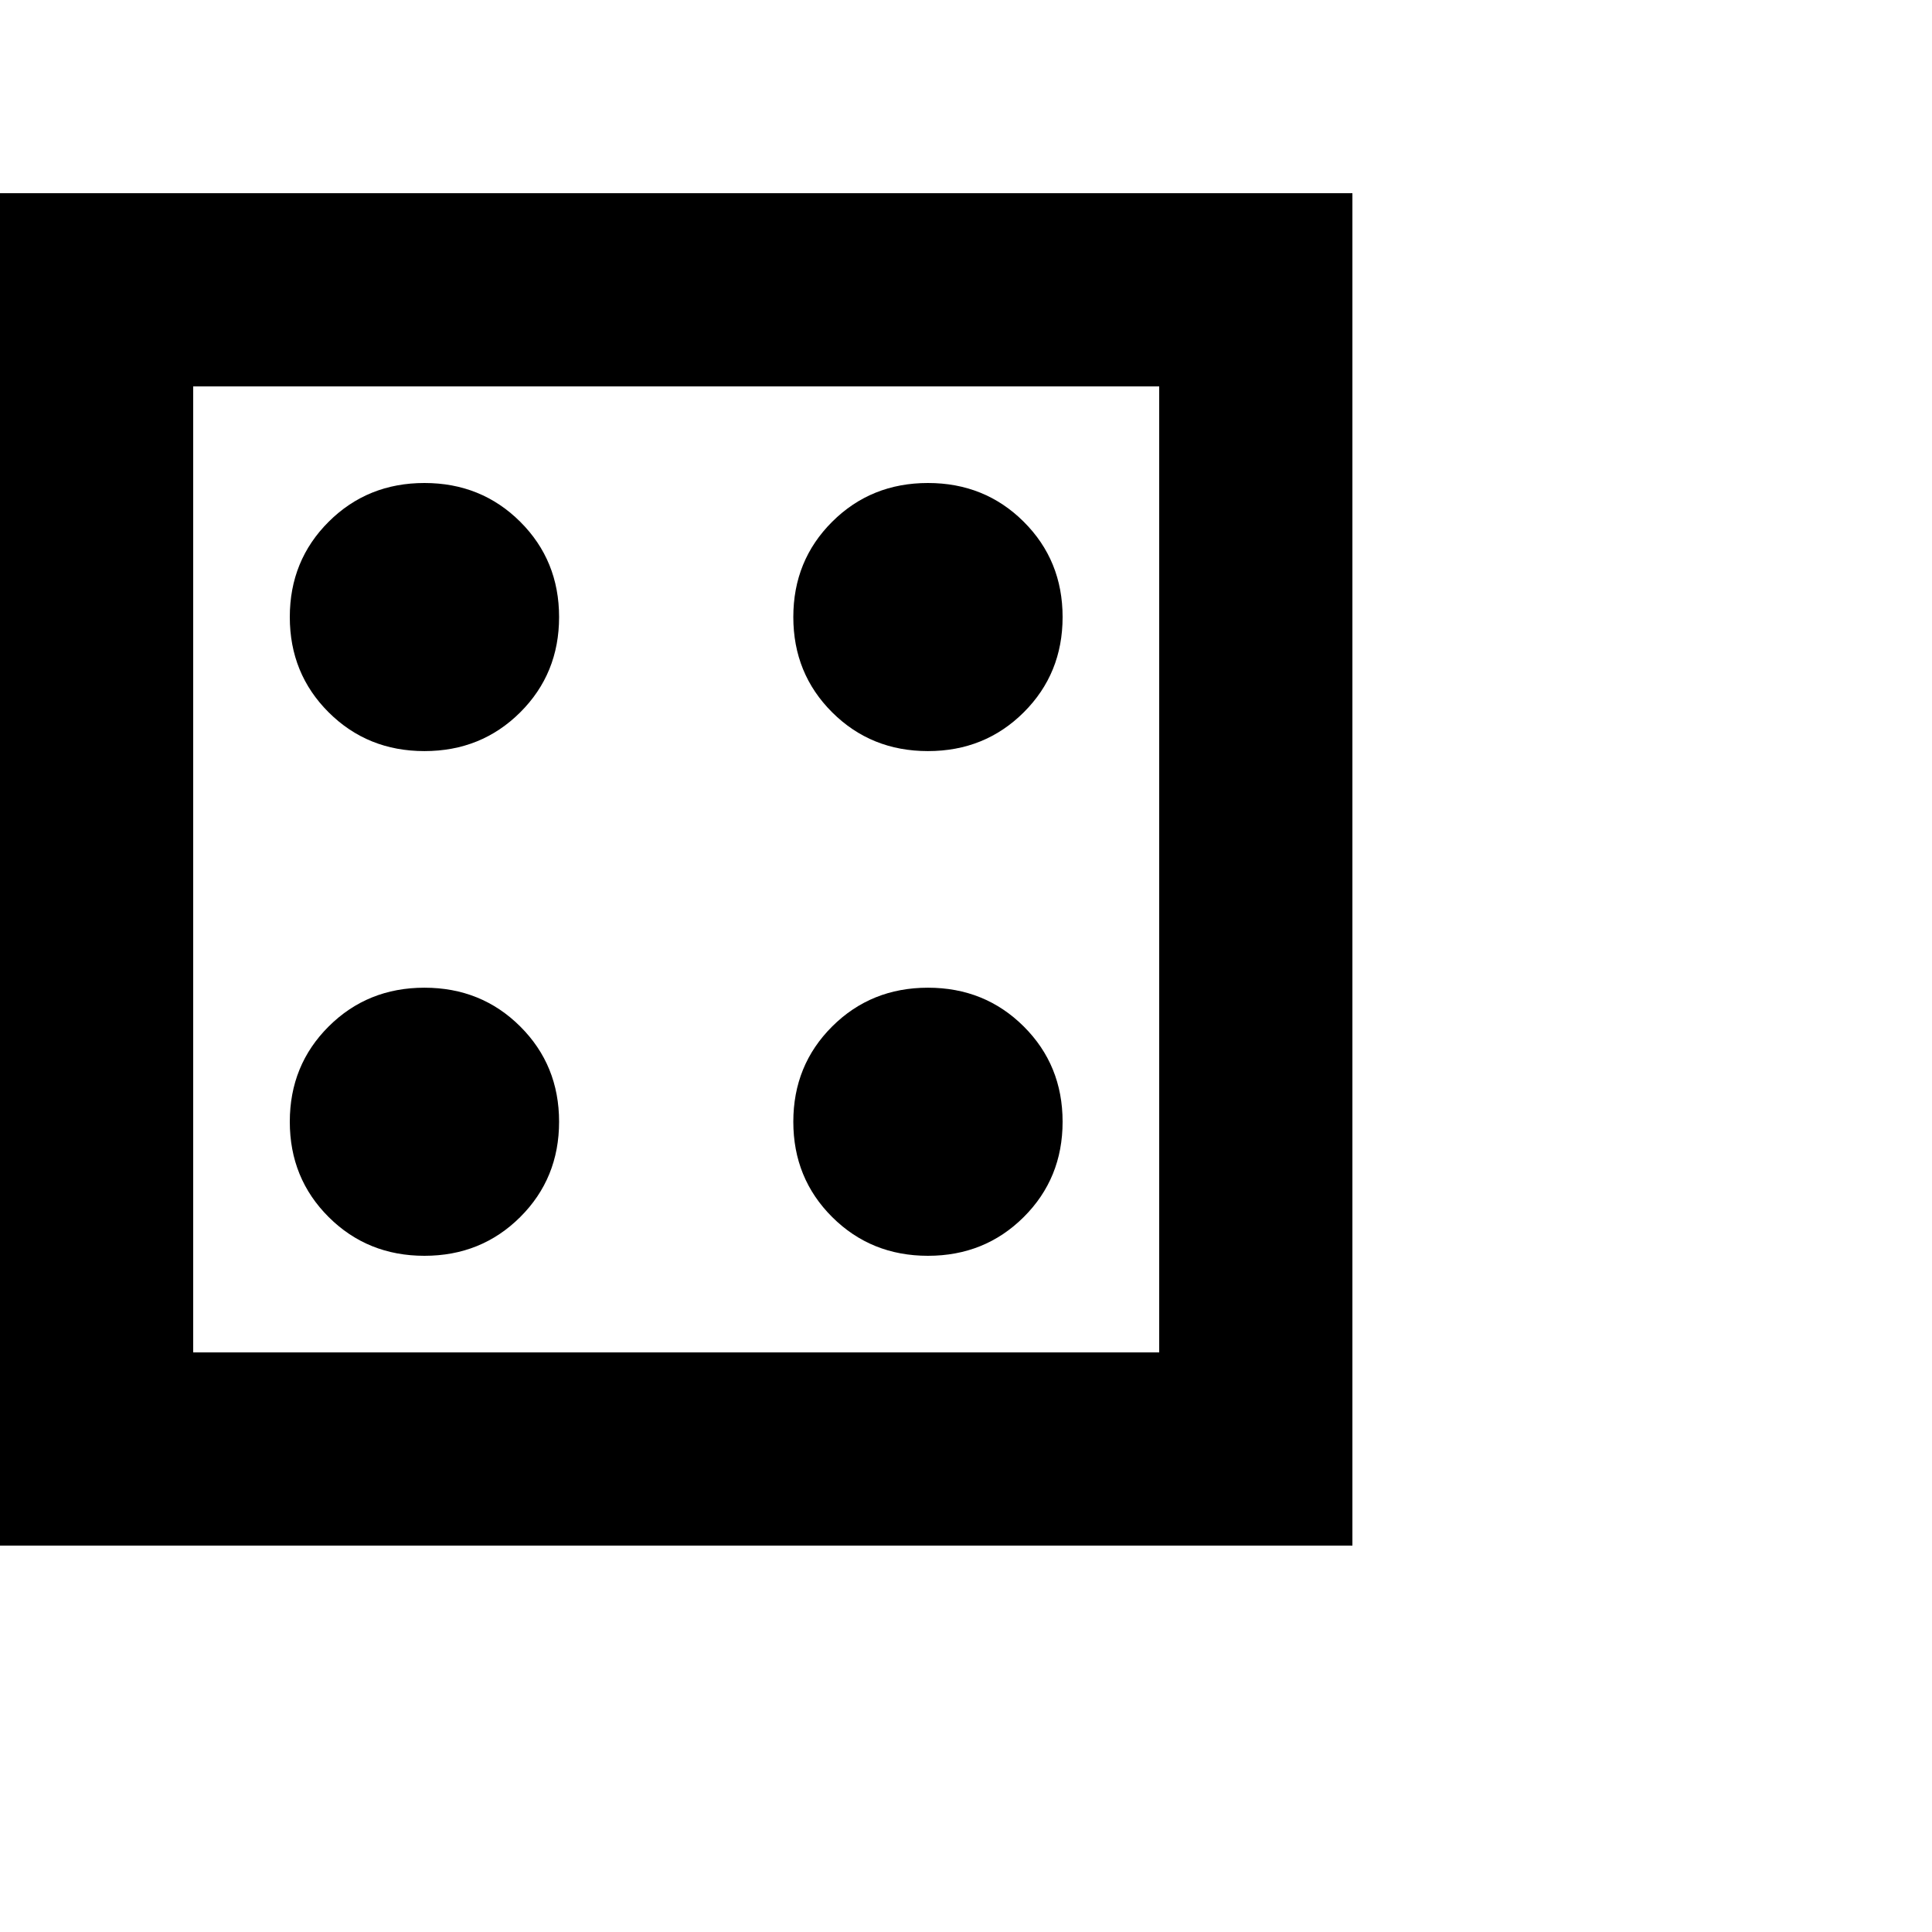
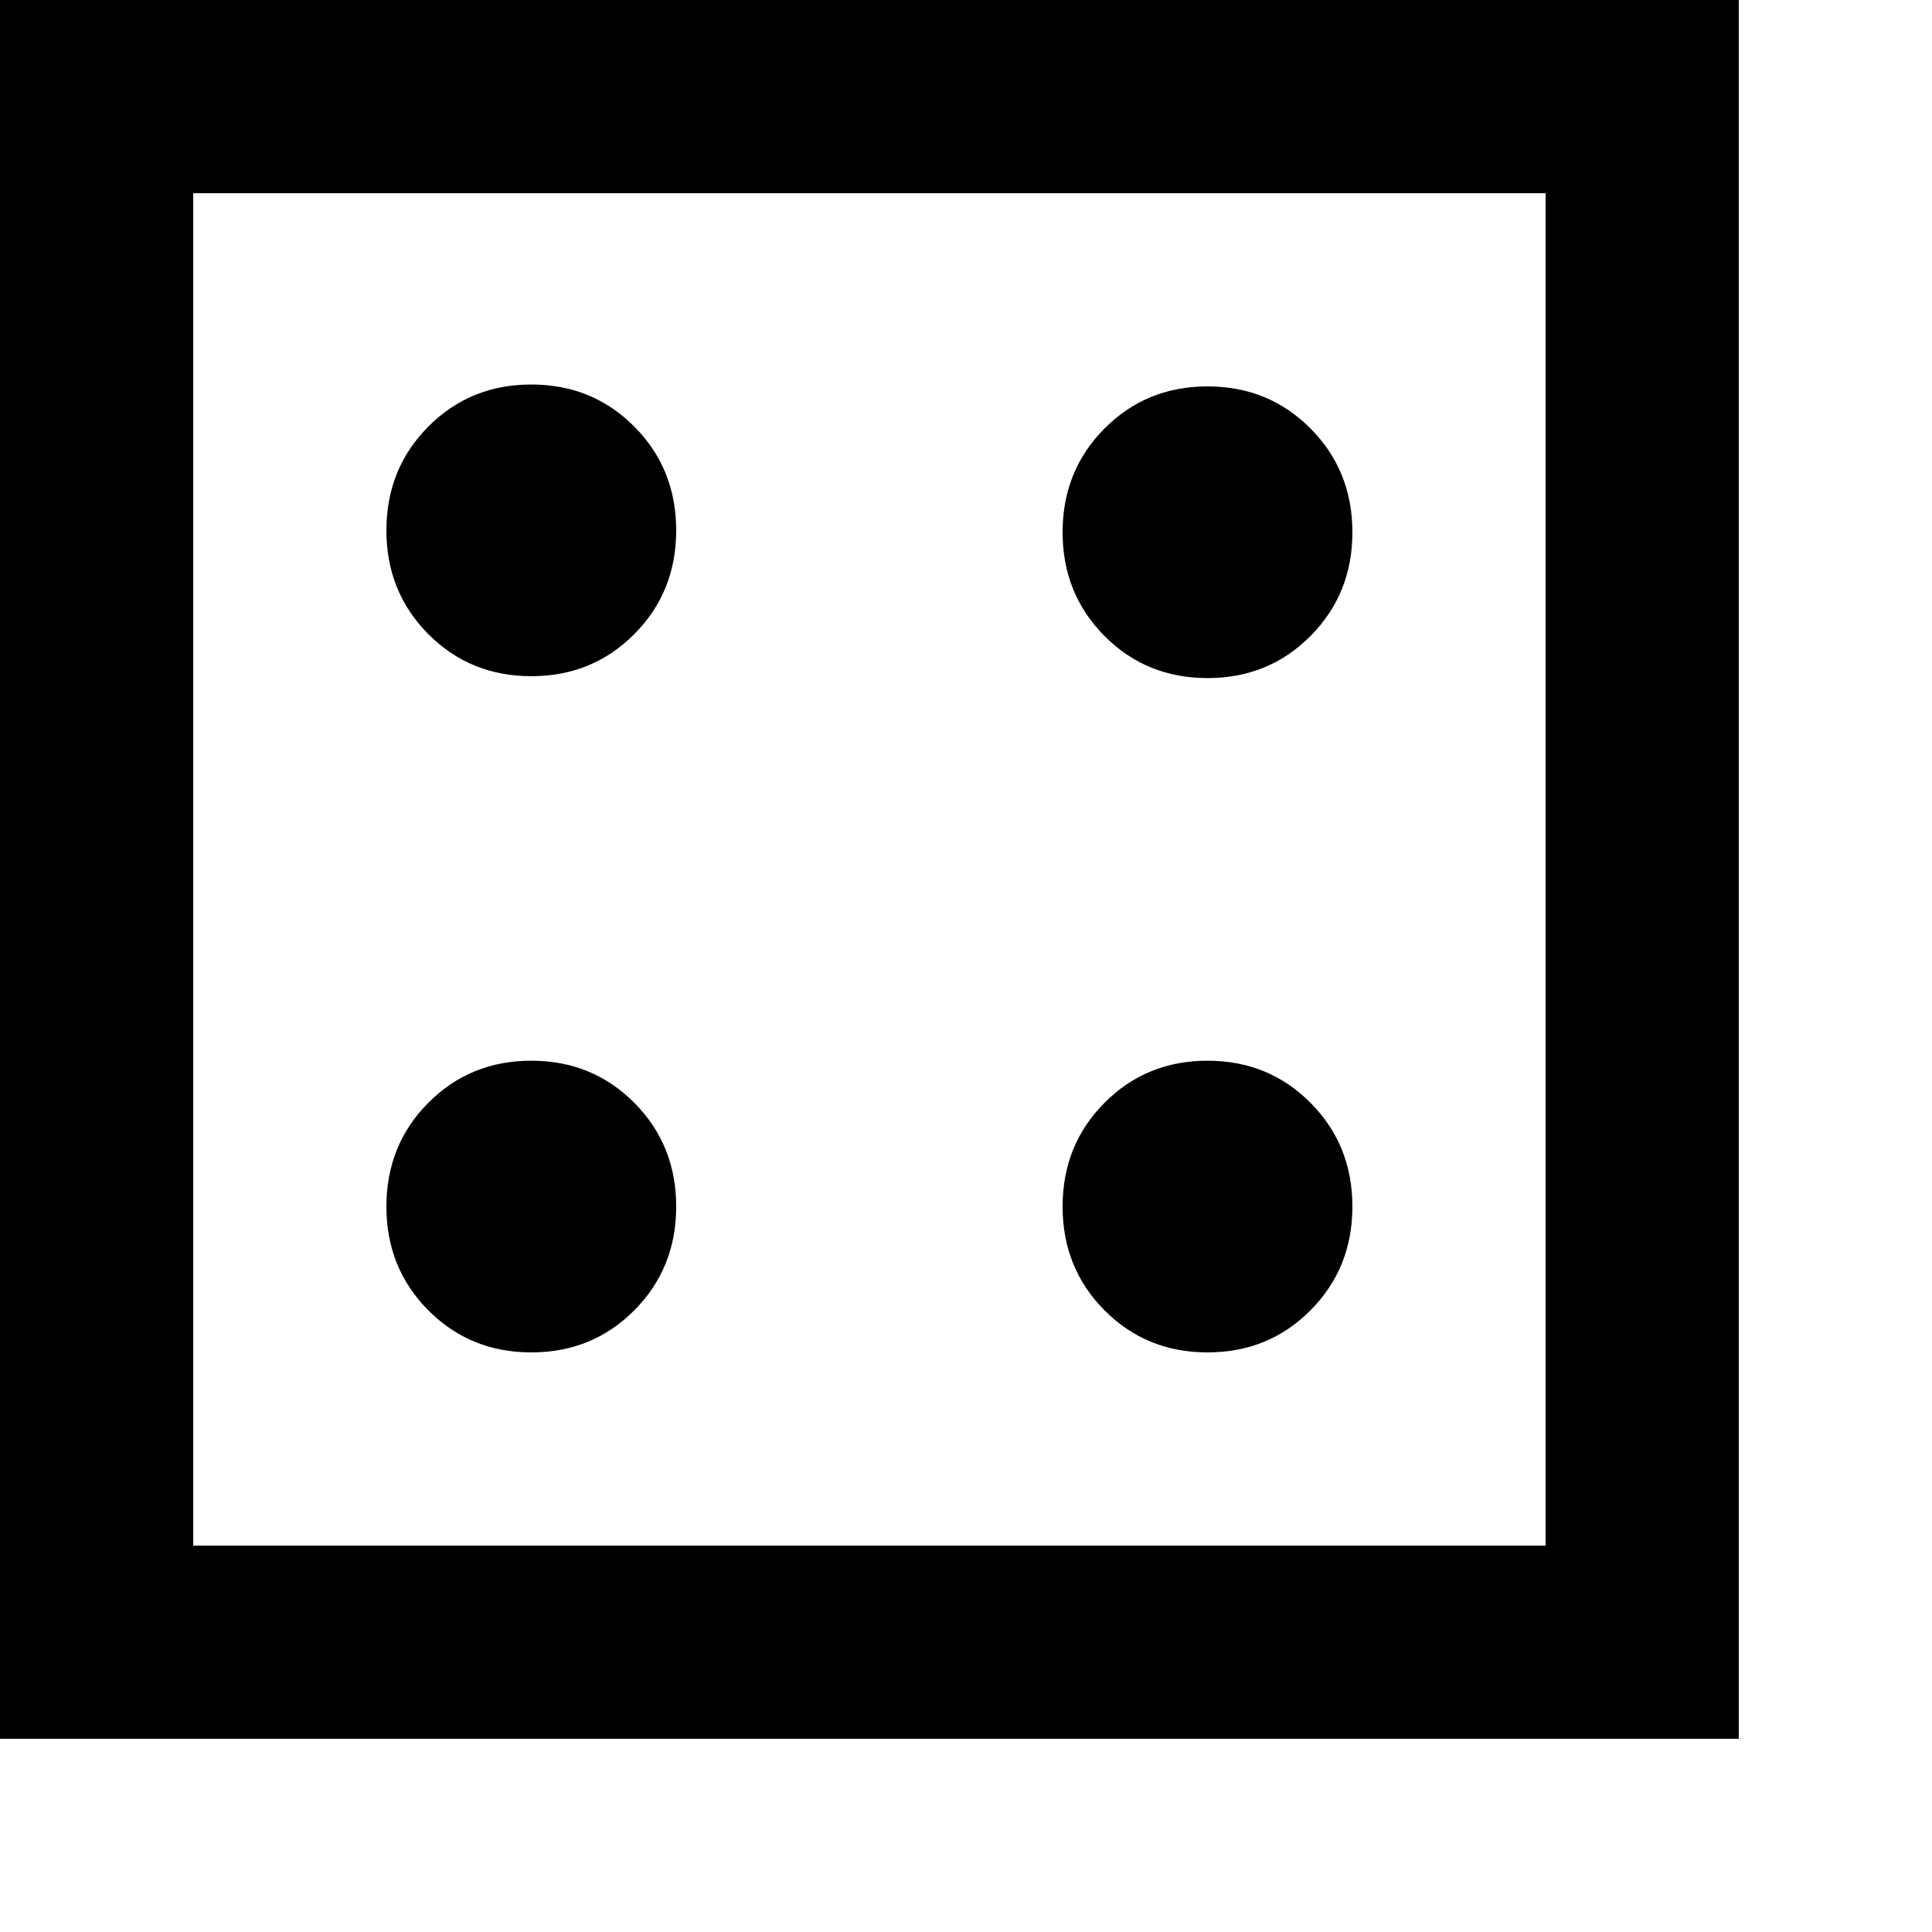
<svg xmlns="http://www.w3.org/2000/svg" height="1024" width="1024" version="1.1" id="svg4375" viewBox="0 0 1024 1024" xml:space="preserve">
  <defs id="defs4">
    <linearGradient id="linearGradient8000">
      <stop style="stop-color:#000000;stop-opacity:1;" offset="0" id="stop7998" />
    </linearGradient>
    <clipPath clipPathUnits="userSpaceOnUse" id="clipPath6029">
      <g id="use6031" />
    </clipPath>
    <clipPath clipPathUnits="userSpaceOnUse" id="clipPath6029-3">
      <g id="use6031-9" />
    </clipPath>
    <clipPath clipPathUnits="userSpaceOnUse" id="clipPath6029-85">
      <g id="use6031-4" />
    </clipPath>
    <clipPath clipPathUnits="userSpaceOnUse" id="clipPath6029-9">
      <g id="use6031-8" />
    </clipPath>
    <clipPath clipPathUnits="userSpaceOnUse" id="clipPath6029-8">
      <g id="use6031-0" />
    </clipPath>
    <clipPath clipPathUnits="userSpaceOnUse" id="clipPath8428">
      <g id="use8430" />
    </clipPath>
    <clipPath clipPathUnits="userSpaceOnUse" id="clipPath6029-5">
      <g id="use6031-6" />
    </clipPath>
    <clipPath clipPathUnits="userSpaceOnUse" id="clipPath6029-83">
      <g id="use6031-62" />
    </clipPath>
    <clipPath clipPathUnits="userSpaceOnUse" id="clipPath6029-6">
      <g id="use6031-3" />
    </clipPath>
    <clipPath clipPathUnits="userSpaceOnUse" id="clipPath6029-7">
      <g id="use6031-99" />
    </clipPath>
    <clipPath clipPathUnits="userSpaceOnUse" id="clipPath6029-30">
      <g id="use6031-5" />
    </clipPath>
    <clipPath clipPathUnits="userSpaceOnUse" id="clipPath6029-99">
      <g id="use6031-05" />
    </clipPath>
    <clipPath clipPathUnits="userSpaceOnUse" id="clipPath6029-4">
      <g id="use6031-39" />
    </clipPath>
    <clipPath clipPathUnits="userSpaceOnUse" id="clipPath6029-68">
      <g id="use6031-7" />
    </clipPath>
    <clipPath clipPathUnits="userSpaceOnUse" id="clipPath6029-92">
      <g id="use6031-76" />
    </clipPath>
    <clipPath clipPathUnits="userSpaceOnUse" id="clipPath6029-73">
      <g id="use6031-75" />
    </clipPath>
    <clipPath clipPathUnits="userSpaceOnUse" id="clipPath6029-1">
      <g id="use6031-1" />
    </clipPath>
    <clipPath clipPathUnits="userSpaceOnUse" id="clipPath6029-37">
      <g id="use6031-2" />
    </clipPath>
    <clipPath clipPathUnits="userSpaceOnUse" id="clipPath6029-67">
      <g id="use6031-81" />
    </clipPath>
    <clipPath clipPathUnits="userSpaceOnUse" id="clipPath6029-76">
      <g id="use6031-766" />
    </clipPath>
    <clipPath clipPathUnits="userSpaceOnUse" id="clipPath6029-685">
      <g id="use6031-19" />
    </clipPath>
    <clipPath clipPathUnits="userSpaceOnUse" id="clipPath6029-33">
      <g id="use6031-37" />
    </clipPath>
    <clipPath clipPathUnits="userSpaceOnUse" id="clipPath6029-40">
      <g id="use6031-46" />
    </clipPath>
    <clipPath clipPathUnits="userSpaceOnUse" id="clipPath6029-764">
      <g id="use6031-29" />
    </clipPath>
    <clipPath clipPathUnits="userSpaceOnUse" id="clipPath6029-44">
      <g id="use6031-00" />
    </clipPath>
    <clipPath clipPathUnits="userSpaceOnUse" id="clipPath6029-77">
      <g id="use6031-68" />
    </clipPath>
    <clipPath clipPathUnits="userSpaceOnUse" id="clipPath6029-31">
      <g id="use6031-86" />
    </clipPath>
    <clipPath clipPathUnits="userSpaceOnUse" id="clipPath6029-62">
      <g id="use6031-58" />
    </clipPath>
    <clipPath clipPathUnits="userSpaceOnUse" id="clipPath6029-56">
      <g id="use6031-77" />
    </clipPath>
    <clipPath clipPathUnits="userSpaceOnUse" id="clipPath6029-18">
      <g id="use6031-26" />
    </clipPath>
    <clipPath clipPathUnits="userSpaceOnUse" id="clipPath6029-2">
      <g id="use6031-91" />
    </clipPath>
    <clipPath clipPathUnits="userSpaceOnUse" id="clipPath6029-0">
      <g id="use6031-17" />
    </clipPath>
    <clipPath clipPathUnits="userSpaceOnUse" id="clipPath6029-373">
      <g id="use6031-80" />
    </clipPath>
    <clipPath clipPathUnits="userSpaceOnUse" id="clipPath6029-98">
      <g id="use6031-773" />
    </clipPath>
    <clipPath clipPathUnits="userSpaceOnUse" id="clipPath6029-24">
      <g id="use6031-44" />
    </clipPath>
    <clipPath clipPathUnits="userSpaceOnUse" id="clipPath6029-185">
      <g id="use6031-61" />
    </clipPath>
    <clipPath clipPathUnits="userSpaceOnUse" id="clipPath6029-87">
      <g id="use6031-79" />
    </clipPath>
    <clipPath clipPathUnits="userSpaceOnUse" id="clipPath6029-19">
      <g id="use6031-45" />
    </clipPath>
    <clipPath clipPathUnits="userSpaceOnUse" id="clipPath6029-52">
      <g id="use6031-25" />
    </clipPath>
    <clipPath clipPathUnits="userSpaceOnUse" id="clipPath6029-79">
      <g id="use6031-59" />
    </clipPath>
    <clipPath clipPathUnits="userSpaceOnUse" id="clipPath6029-60">
      <g id="use6031-50" />
    </clipPath>
    <clipPath clipPathUnits="userSpaceOnUse" id="clipPath6029-440">
      <g id="use6031-056" />
    </clipPath>
    <clipPath clipPathUnits="userSpaceOnUse" id="clipPath6029-65">
      <g id="use6031-97" />
    </clipPath>
    <clipPath clipPathUnits="userSpaceOnUse" id="clipPath6029-768">
      <g id="use6031-35" />
    </clipPath>
    <clipPath clipPathUnits="userSpaceOnUse" id="clipPath6029-404">
      <g id="use6031-43" />
    </clipPath>
    <clipPath clipPathUnits="userSpaceOnUse" id="clipPath6029-306">
      <g id="use6031-376" />
    </clipPath>
    <clipPath clipPathUnits="userSpaceOnUse" id="clipPath6029-71">
      <g id="use6031-66" />
    </clipPath>
    <clipPath clipPathUnits="userSpaceOnUse" id="clipPath6029-731">
      <g id="use6031-626" />
    </clipPath>
    <clipPath clipPathUnits="userSpaceOnUse" id="clipPath6029-23">
      <g id="use6031-811" />
    </clipPath>
    <clipPath clipPathUnits="userSpaceOnUse" id="clipPath6029-198">
      <g id="use6031-16" />
    </clipPath>
    <clipPath clipPathUnits="userSpaceOnUse" id="clipPath6029-653">
      <g id="use6031-6268" />
    </clipPath>
    <clipPath clipPathUnits="userSpaceOnUse" id="clipPath6029-54">
      <g id="use6031-10" />
    </clipPath>
    <clipPath clipPathUnits="userSpaceOnUse" id="clipPath6029-32">
      <g id="use6031-175" />
    </clipPath>
    <clipPath clipPathUnits="userSpaceOnUse" id="clipPath6029-21">
      <g id="use6031-23" />
    </clipPath>
    <clipPath clipPathUnits="userSpaceOnUse" id="clipPath6029-49">
      <g id="use6031-93" />
    </clipPath>
    <clipPath clipPathUnits="userSpaceOnUse" id="clipPath6029-74">
      <g id="use6031-813" />
    </clipPath>
    <clipPath clipPathUnits="userSpaceOnUse" id="clipPath6029-39">
      <g id="use6031-52" />
    </clipPath>
    <clipPath clipPathUnits="userSpaceOnUse" id="clipPath6029-925">
      <g id="use6031-47" />
    </clipPath>
    <clipPath clipPathUnits="userSpaceOnUse" id="clipPath6029-47">
      <g id="use6031-24" />
    </clipPath>
    <clipPath clipPathUnits="userSpaceOnUse" id="clipPath6029-36">
      <g id="use6031-38" />
    </clipPath>
    <clipPath clipPathUnits="userSpaceOnUse" id="clipPath6029-682">
      <g id="use6031-477" />
    </clipPath>
    <clipPath clipPathUnits="userSpaceOnUse" id="clipPath6029-20">
      <g id="use6031-84" />
    </clipPath>
    <clipPath clipPathUnits="userSpaceOnUse" id="clipPath6029-04">
      <g id="use6031-18" />
    </clipPath>
    <clipPath clipPathUnits="userSpaceOnUse" id="clipPath6029-540">
      <g id="use6031-938" />
    </clipPath>
    <clipPath clipPathUnits="userSpaceOnUse" id="clipPath6029-51">
      <g id="use6031-163" />
    </clipPath>
    <clipPath clipPathUnits="userSpaceOnUse" id="clipPath6029-91">
      <g id="use6031-680" />
    </clipPath>
    <clipPath clipPathUnits="userSpaceOnUse" id="clipPath6029-41">
      <g id="use6031-454" />
    </clipPath>
    <clipPath clipPathUnits="userSpaceOnUse" id="clipPath6029-309">
      <g id="use6031-22" />
    </clipPath>
    <clipPath clipPathUnits="userSpaceOnUse" id="clipPath6029-88">
      <g id="use6031-63" />
    </clipPath>
    <clipPath clipPathUnits="userSpaceOnUse" id="clipPath6029-917">
      <g id="use6031-34" />
    </clipPath>
    <clipPath clipPathUnits="userSpaceOnUse" id="clipPath6029-42">
      <g id="use6031-004" />
    </clipPath>
    <clipPath clipPathUnits="userSpaceOnUse" id="clipPath6029-392">
      <g id="use6031-60" />
    </clipPath>
    <clipPath clipPathUnits="userSpaceOnUse" id="clipPath6029-677">
      <g id="use6031-94" />
    </clipPath>
    <clipPath clipPathUnits="userSpaceOnUse" id="clipPath6029-308">
      <g id="use6031-01" />
    </clipPath>
    <clipPath clipPathUnits="userSpaceOnUse" id="clipPath6029-53">
      <g id="use6031-90" />
    </clipPath>
    <clipPath clipPathUnits="userSpaceOnUse" id="clipPath6029-739">
      <g id="use6031-386" />
    </clipPath>
    <clipPath clipPathUnits="userSpaceOnUse" id="clipPath6029-59">
      <g id="use6031-261" />
    </clipPath>
    <clipPath clipPathUnits="userSpaceOnUse" id="clipPath6029-81">
      <g id="use6031-902" />
    </clipPath>
    <clipPath clipPathUnits="userSpaceOnUse" id="clipPath6029-17">
      <g id="use6031-02" />
    </clipPath>
    <clipPath clipPathUnits="userSpaceOnUse" id="clipPath6029-84">
      <g id="use6031-108" />
    </clipPath>
    <clipPath clipPathUnits="userSpaceOnUse" id="clipPath6029-514">
      <g id="use6031-31" />
    </clipPath>
    <clipPath clipPathUnits="userSpaceOnUse" id="clipPath6029-767">
      <g id="use6031-74" />
    </clipPath>
    <clipPath clipPathUnits="userSpaceOnUse" id="clipPath6029-209">
      <g id="use6031-95" />
    </clipPath>
    <clipPath clipPathUnits="userSpaceOnUse" id="clipPath6029-03">
      <g id="use6031-78" />
    </clipPath>
    <clipPath clipPathUnits="userSpaceOnUse" id="clipPath6029-776">
      <g id="use6031-776" />
    </clipPath>
    <clipPath clipPathUnits="userSpaceOnUse" id="clipPath6029-94">
      <g id="use6031-440" />
    </clipPath>
    <clipPath clipPathUnits="userSpaceOnUse" id="clipPath6029-90">
      <g id="use6031-30" />
    </clipPath>
    <clipPath clipPathUnits="userSpaceOnUse" id="clipPath6029-323">
      <g id="use6031-996" />
    </clipPath>
    <clipPath clipPathUnits="userSpaceOnUse" id="clipPath6029-45">
      <g id="use6031-28" />
    </clipPath>
    <clipPath clipPathUnits="userSpaceOnUse" id="clipPath6029-34">
      <g id="use6031-769" />
    </clipPath>
  </defs>
  <g id="layer1" style="display:inline">
-     <path fill="currentColor" d="M 716.8,819.2 H 0 V 102.4 H 716.8 Z M 614.4,716.8 v -512 l -512,0 0,512 z" id="path17940" style="stroke-width:1.582" />
-     <path d="m 153.6,327.048 c 0,-19.999 6.872,-36.84 20.616,-50.523 C 187.96,262.842 204.876,256 224.963,256 c 20.087,0 37.003,6.842 50.747,20.525 13.744,13.683 20.616,30.525 20.616,50.523 0,19.999 -6.872,36.84 -20.616,50.523 -13.744,13.683 -30.66,20.525 -50.747,20.525 -20.087,0 -37.003,-6.842 -50.747,-20.525 C 160.472,363.888 153.6,347.047 153.6,327.048 Z" style="fill:currentColor;stroke-width:1.582" id="path17957" />
-     <path d="m 420.474,594.552 c 0,-19.999 6.872,-36.84 20.616,-50.523 13.744,-13.683 30.66,-20.525 50.747,-20.525 20.087,0 37.003,6.842 50.747,20.525 13.744,13.683 20.616,30.525 20.616,50.523 0,19.999 -6.872,36.84 -20.616,50.523 -13.744,13.683 -30.66,20.525 -50.747,20.525 -20.087,0 -37.003,-6.842 -50.747,-20.525 -13.744,-13.683 -20.616,-30.525 -20.616,-50.523 z" style="display:inline;fill:currentColor;stroke-width:1.582" id="path17957-0" />
-     <path d="m 153.6,594.552 c 0,-19.999 6.872,-36.84 20.616,-50.523 13.744,-13.683 30.66,-20.525 50.747,-20.525 20.087,0 37.003,6.842 50.747,20.525 13.744,13.683 20.616,30.525 20.616,50.523 0,19.999 -6.872,36.84 -20.616,50.523 -13.744,13.683 -30.66,20.525 -50.747,20.525 -20.087,0 -37.003,-6.842 -50.747,-20.525 C 160.472,631.391 153.6,614.55 153.6,594.552 Z" style="display:inline;fill:currentColor;stroke-width:1.582" id="path17957-9" />
-     <path d="m 420.474,327.048 c 0,-19.999 6.872,-36.84 20.616,-50.523 C 454.834,262.842 471.75,256 491.837,256 c 20.087,0 37.003,6.842 50.747,20.525 13.744,13.683 20.616,30.525 20.616,50.523 0,19.999 -6.872,36.84 -20.616,50.523 -13.744,13.683 -30.66,20.525 -50.747,20.525 -20.087,0 -37.003,-6.842 -50.747,-20.525 -13.744,-13.683 -20.616,-30.525 -20.616,-50.523 z" style="display:inline;fill:currentColor;stroke-width:1.582" id="path17957-9-5" />
+     <path fill="currentColor" d="M 921.6,921.6 H 0 V 0 H 921.6 Z M 819.2,819.2 V 102.4 H 102.4 v 716.8 z" id="path17940" style="stroke-width:1.582" />
+     <path d="m 204.8,281.1 c 0,-21.759 7.396,-40.081 22.187,-54.969 C 241.778,211.244 259.982,203.8 281.6,203.8 c 21.618,0 39.822,7.444 54.613,22.331 C 351.004,241.019 358.4,259.341 358.4,281.1 c 0,21.759 -7.396,40.081 -22.187,54.969 -14.791,14.887 -32.996,22.331 -54.613,22.331 -21.618,0 -39.822,-7.444 -54.613,-22.331 C 212.196,321.181 204.8,302.859 204.8,281.1 Z" style="fill:currentColor;stroke-width:1.712" id="path17957" />
+     <path d="m 204.8,639.5 c 0,-21.759 7.396,-40.081 22.187,-54.969 C 241.778,569.644 259.982,562.2 281.6,562.2 c 21.618,0 39.822,7.444 54.613,22.331 C 351.004,599.419 358.4,617.741 358.4,639.5 c 0,21.759 -7.396,40.081 -22.187,54.969 -14.791,14.887 -32.996,22.331 -54.613,22.331 -21.618,0 -39.822,-7.444 -54.613,-22.331 C 212.196,679.581 204.8,661.259 204.8,639.5 Z" style="display:inline;fill:currentColor;stroke-width:1.712" id="path17957-8" />
+     <path d="m 563.2,639.5 c 0,-21.759 7.396,-40.081 22.187,-54.969 C 600.178,569.644 618.382,562.2 640,562.2 c 21.618,0 39.822,7.444 54.613,22.331 C 709.404,599.419 716.8,617.741 716.8,639.5 c 0,21.759 -7.396,40.081 -22.187,54.969 -14.791,14.887 -32.996,22.331 -54.613,22.331 -21.618,0 -39.822,-7.444 -54.613,-22.331 C 570.596,679.581 563.2,661.259 563.2,639.5 Z" style="display:inline;fill:currentColor;stroke-width:1.712" id="path17957-61" />
+     <path d="m 563.2,282.1 c 0,-21.759 7.396,-40.081 22.187,-54.969 C 600.178,212.244 618.382,204.8 640,204.8 c 21.618,0 39.822,7.444 54.613,22.331 C 709.404,242.019 716.8,260.341 716.8,282.1 c 0,21.759 -7.396,40.081 -22.187,54.969 -14.791,14.887 -32.996,22.331 -54.613,22.331 -21.618,0 -39.822,-7.444 -54.613,-22.331 C 570.596,322.181 563.2,303.859 563.2,282.1 Z" style="display:inline;fill:currentColor;stroke-width:1.712" id="path17957-6" />
  </g>
</svg>
